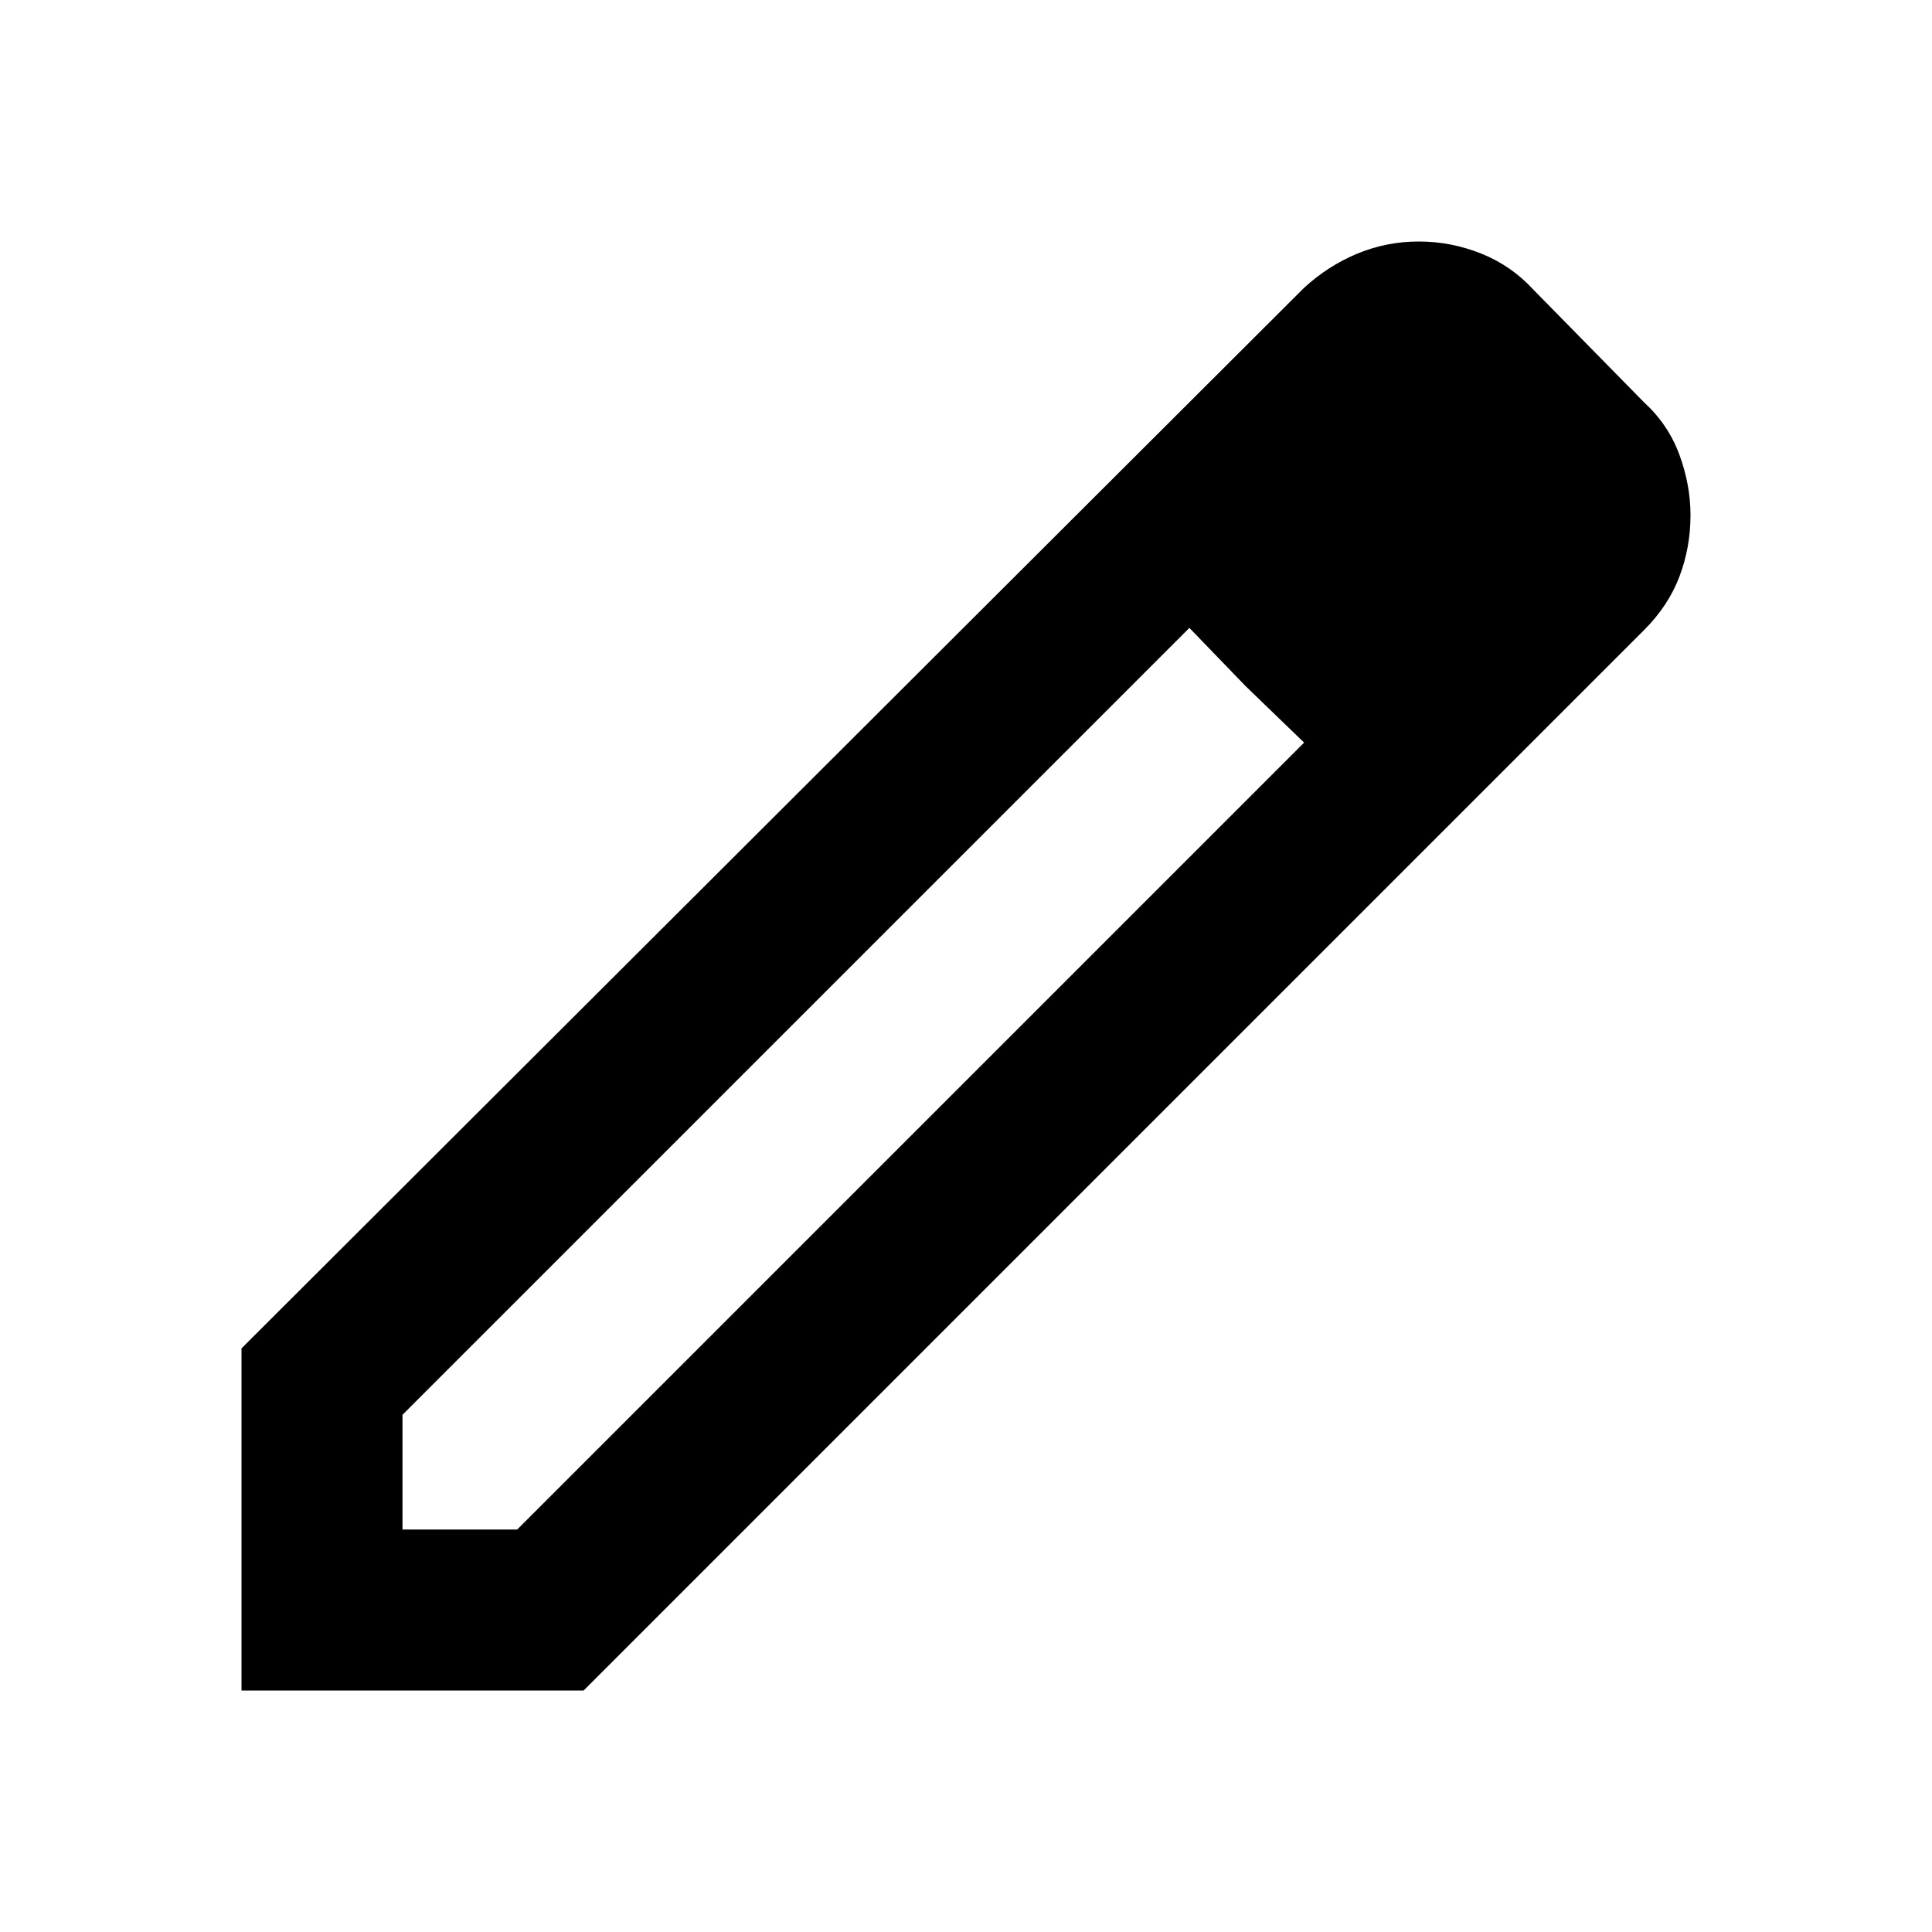
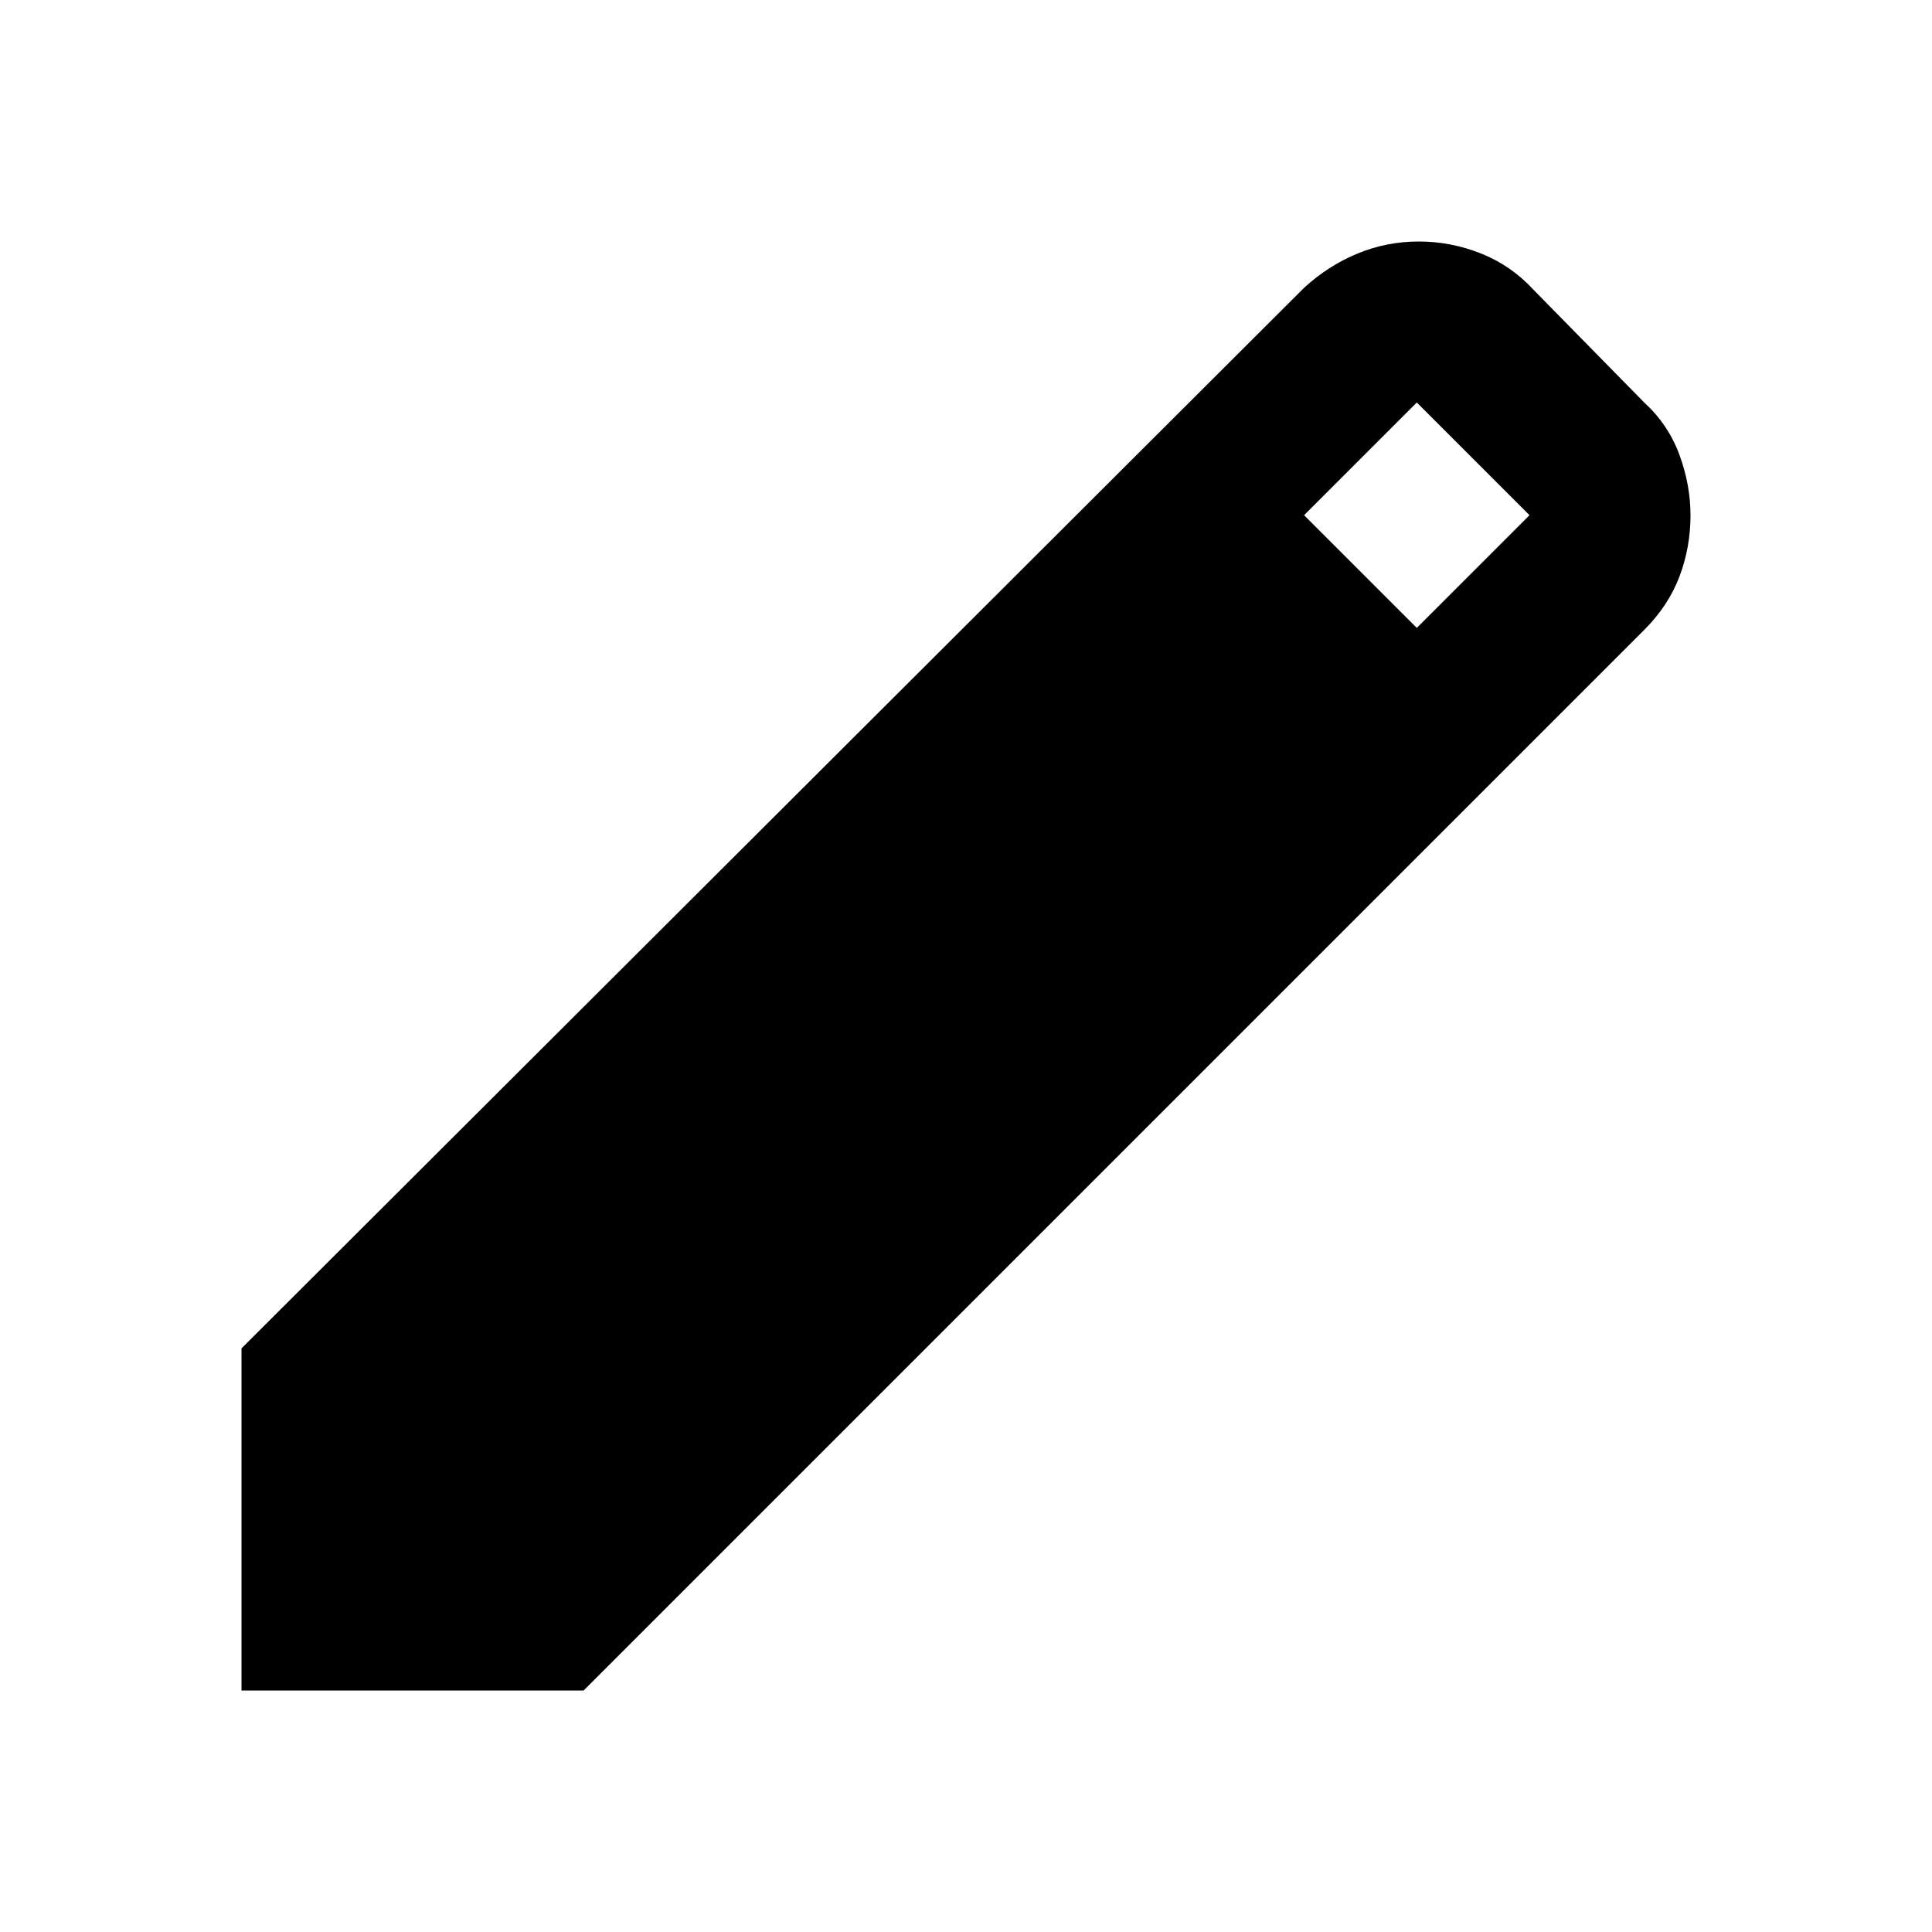
<svg xmlns="http://www.w3.org/2000/svg" height="24" viewBox="0 -960 960 960" width="24">
-   <path d="M200-200h57l391-391-57-57-391 391v57Zm-80 80v-170l528-527q12-11 26.5-17t30.5-6q16 0 31 6t26 18l55 56q12 11 17.5 26t5.5 30q0 16-5.5 30.5T817-647L290-120H120Zm640-584-56-56 56 56Zm-141 85-28-29 57 57-29-28Z" />
+   <path d="M120-120v-170l528-527q12-11 26.5-17t30.5-6q16 0 31 6t26 18l55 56q12 11 17.5 26t5.5 30q0 16-5.5 30.5T817-647L290-120H120Zm584-528 56-56-56-56-56 56 56 56Z" />
</svg>
